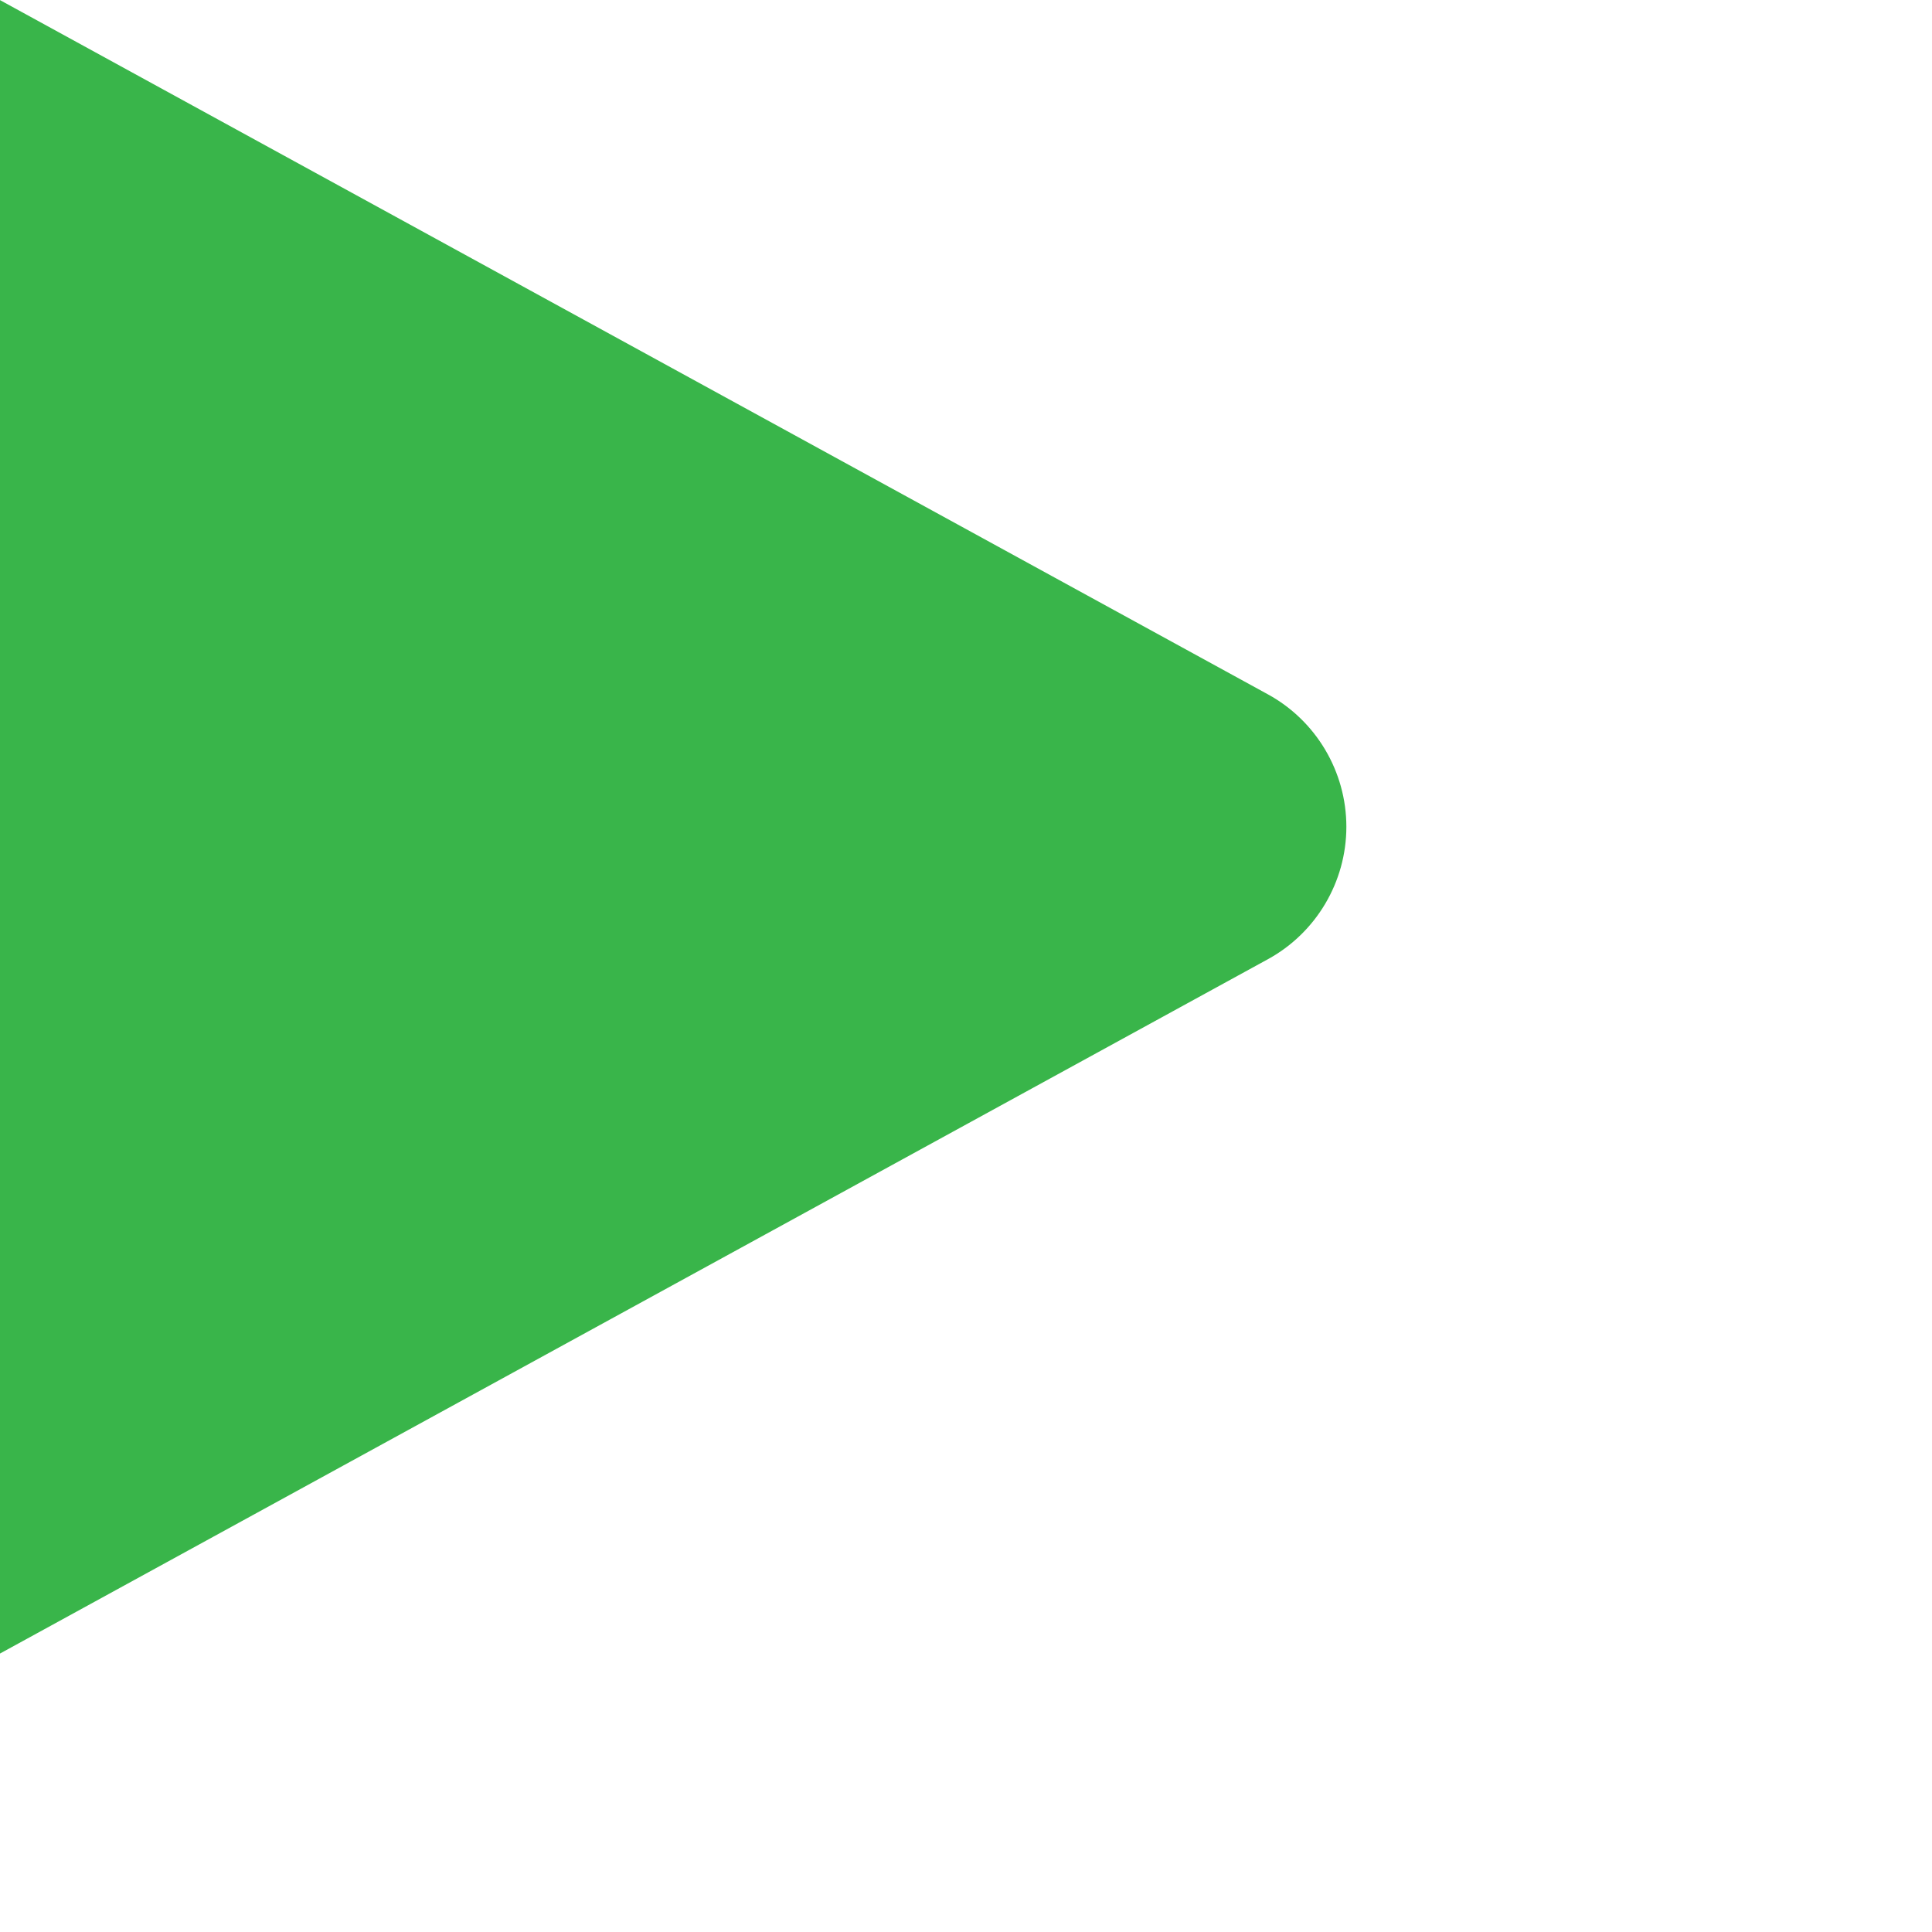
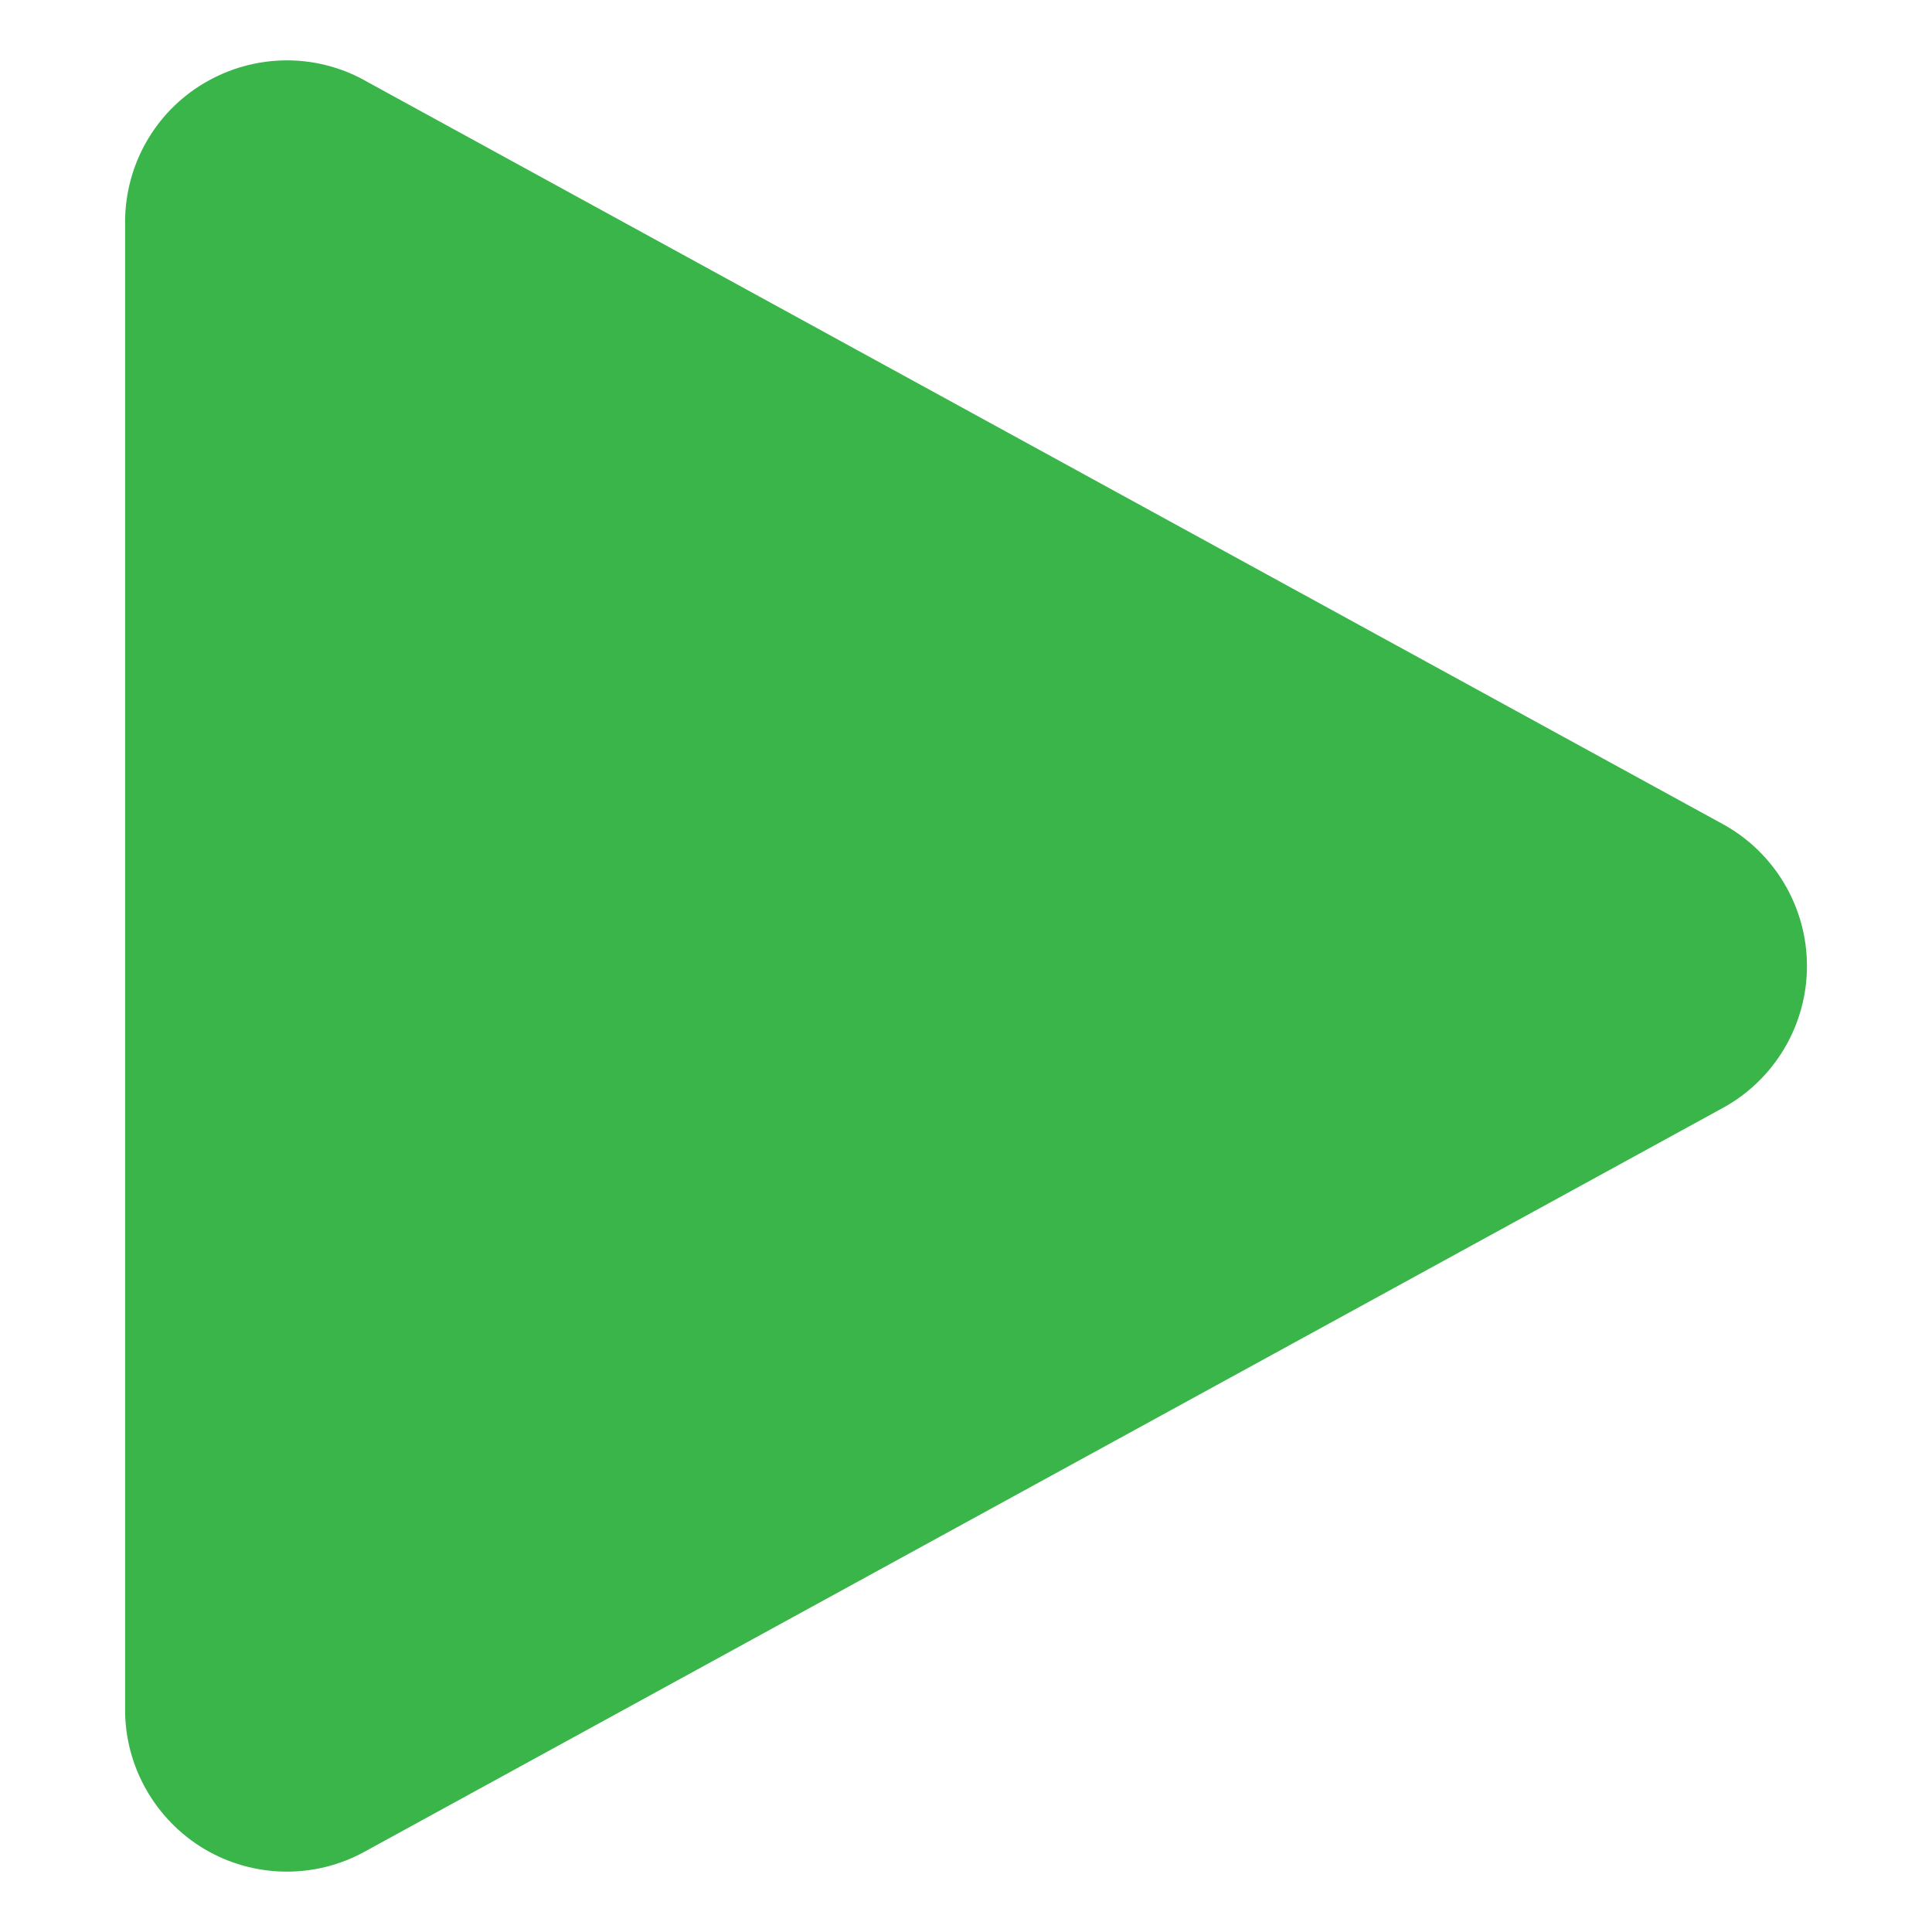
- <svg xmlns="http://www.w3.org/2000/svg" version="1.0" id="Layer_1" x="0px" y="0px" width="128px" height="128px" viewBox="0 0 128 128" enable-background="new 0 0 128 128" xml:space="preserve">
-   <path fill="#39B54A" d="M0,0.0c-3.1-1.7-6.85-1.625-9.9,0.175c-3.05,1.8-4.9,5.075-4.9,8.6v92c0,3.524,1.875,6.8,4.9,8.6  c3.025,1.801,6.8,1.875,9.9,0.176l84-46c3.2-1.75,5.2-5.125,5.2-8.775s-2-7.025-5.2-8.775L0,0.007z" />
+ <svg xmlns="http://www.w3.org/2000/svg" version="1.1" id="Layer_1" x="0px" y="0px" width="128px" height="128px" viewBox="0 0 128 128" enable-background="new 0 0 128 128" xml:space="preserve">
+   <path fill="#39B54A" d="M24.143,5.315c-3.32-1.821-7.34-1.743-10.607,0.186c-3.267,1.928-5.248,5.439-5.248,9.214v98.567  c0,3.776,2.009,7.286,5.248,9.217c3.242,1.926,7.287,2.01,10.607,0.187l89.998-49.282c3.43-1.874,5.575-5.489,5.575-9.402  c0-3.909-2.146-7.528-5.575-9.403L24.143,5.32V5.315z" />
</svg>
